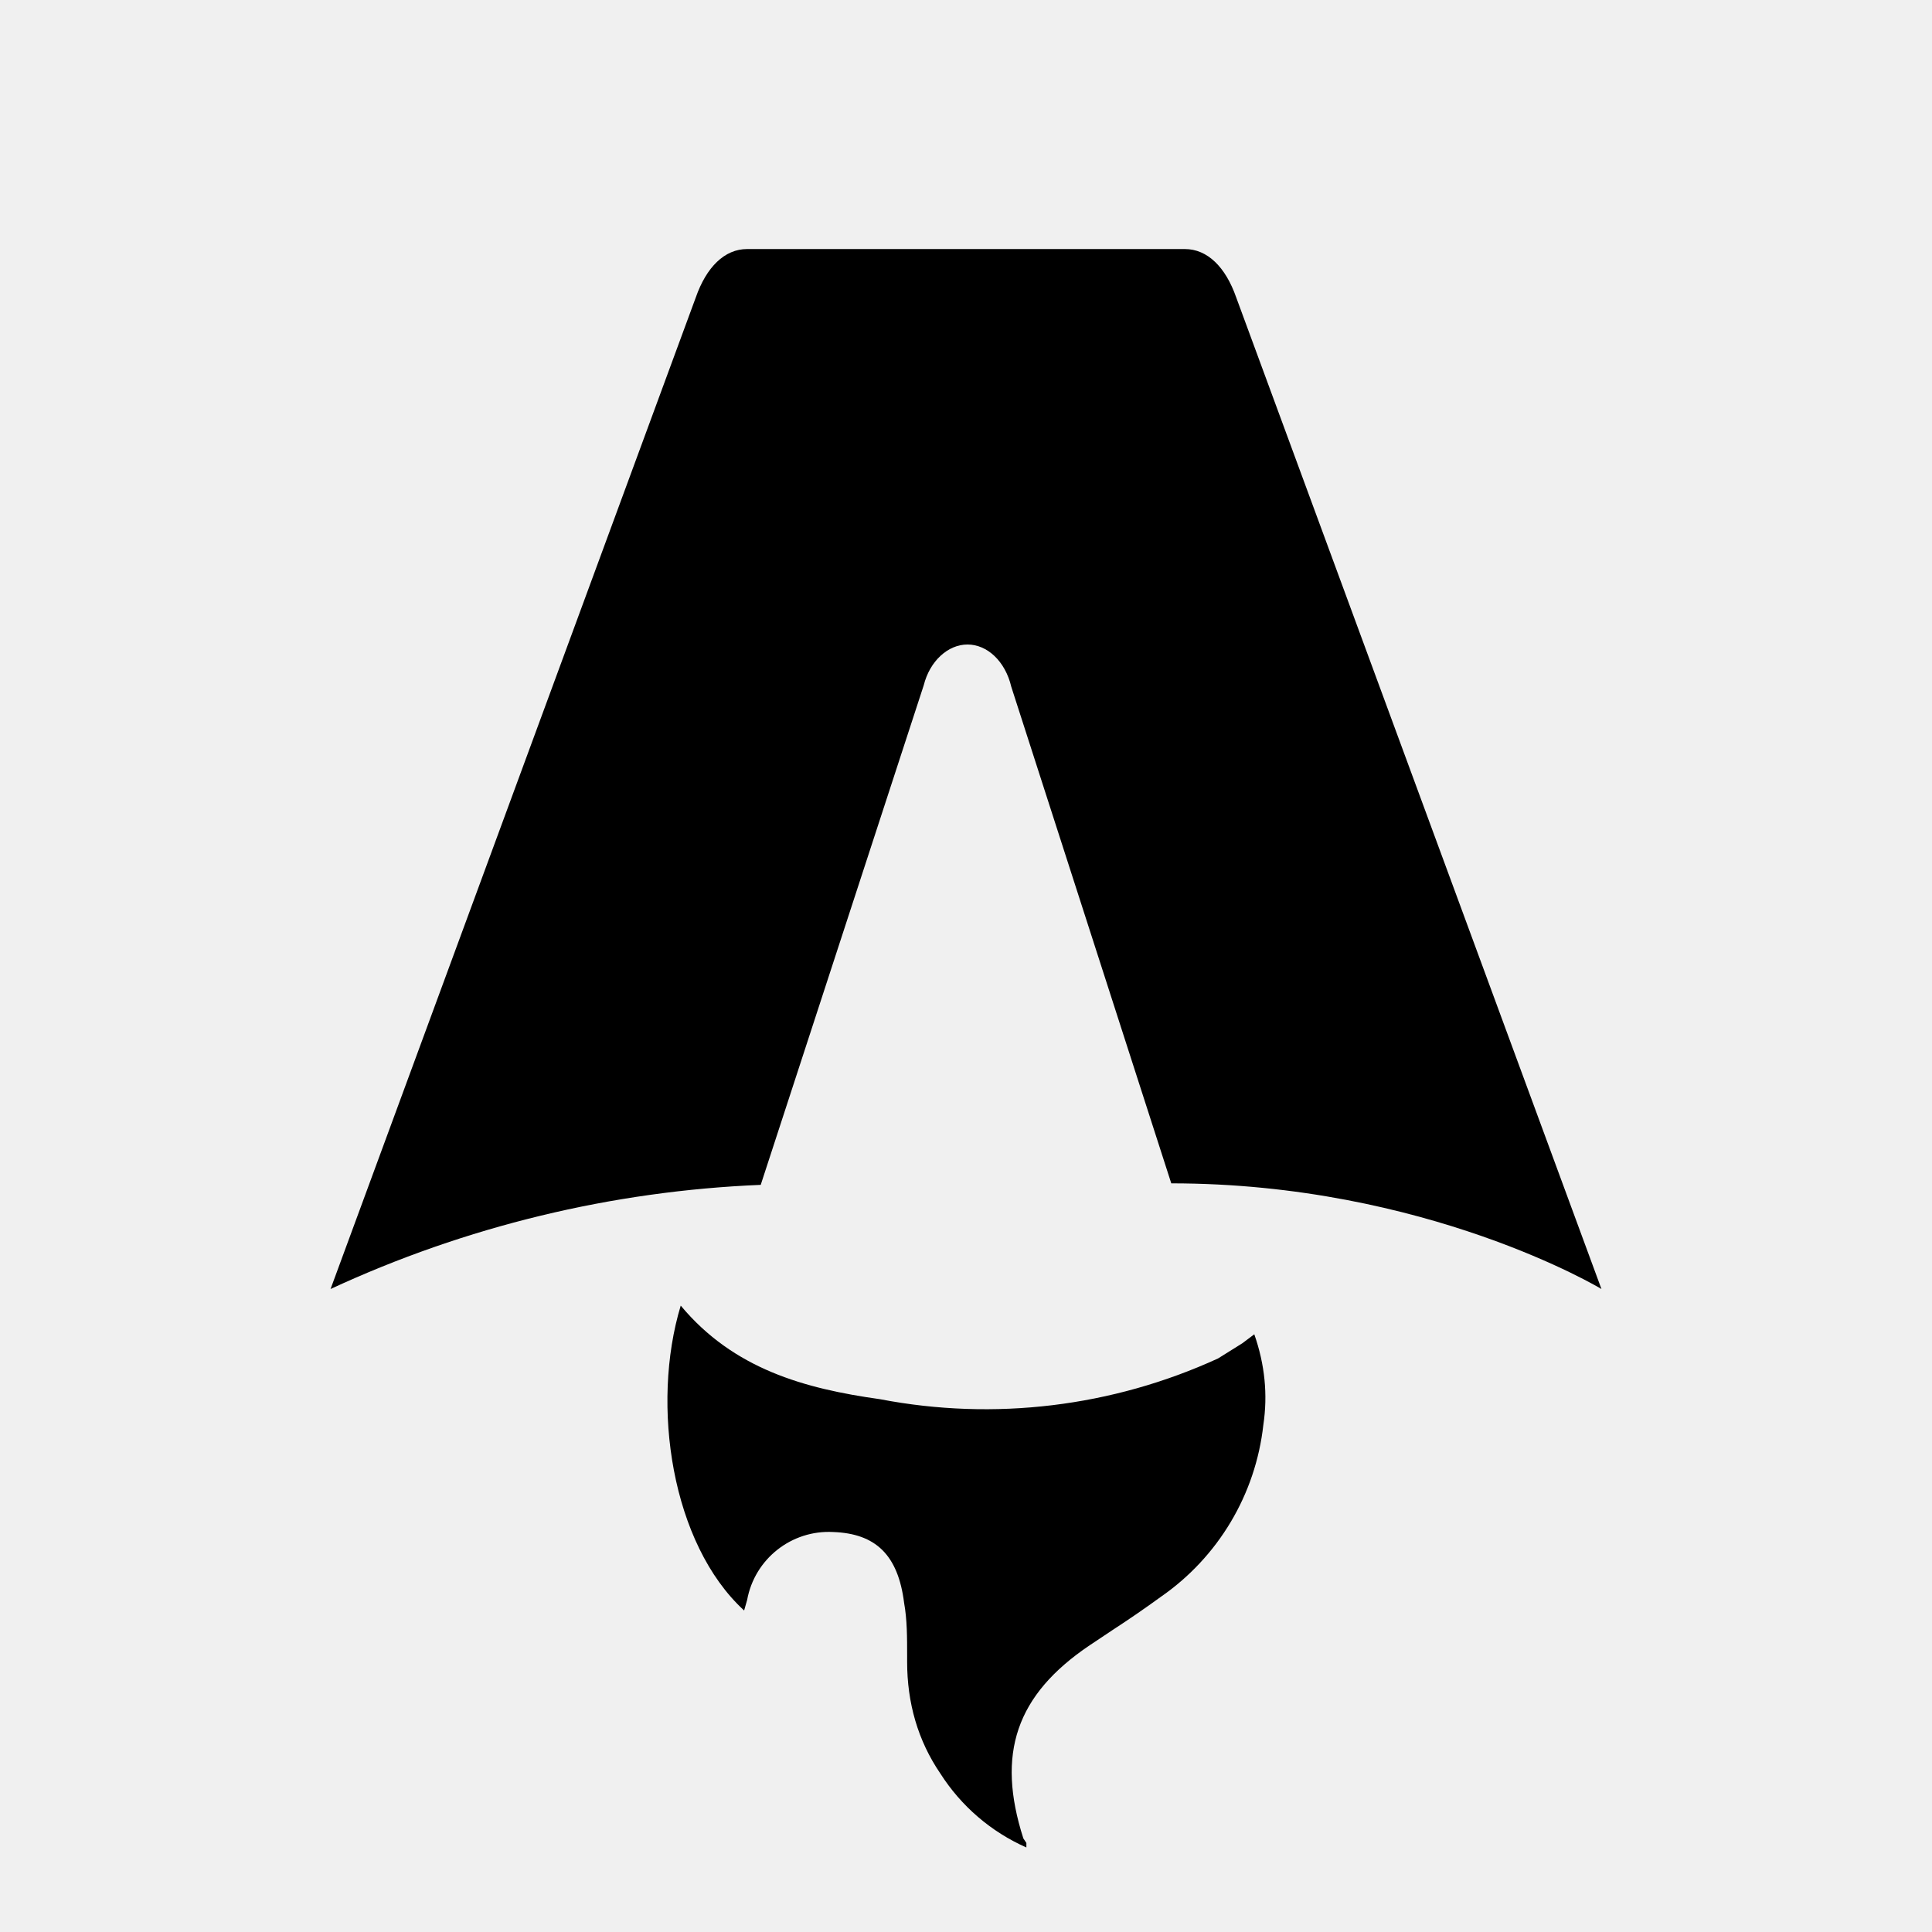
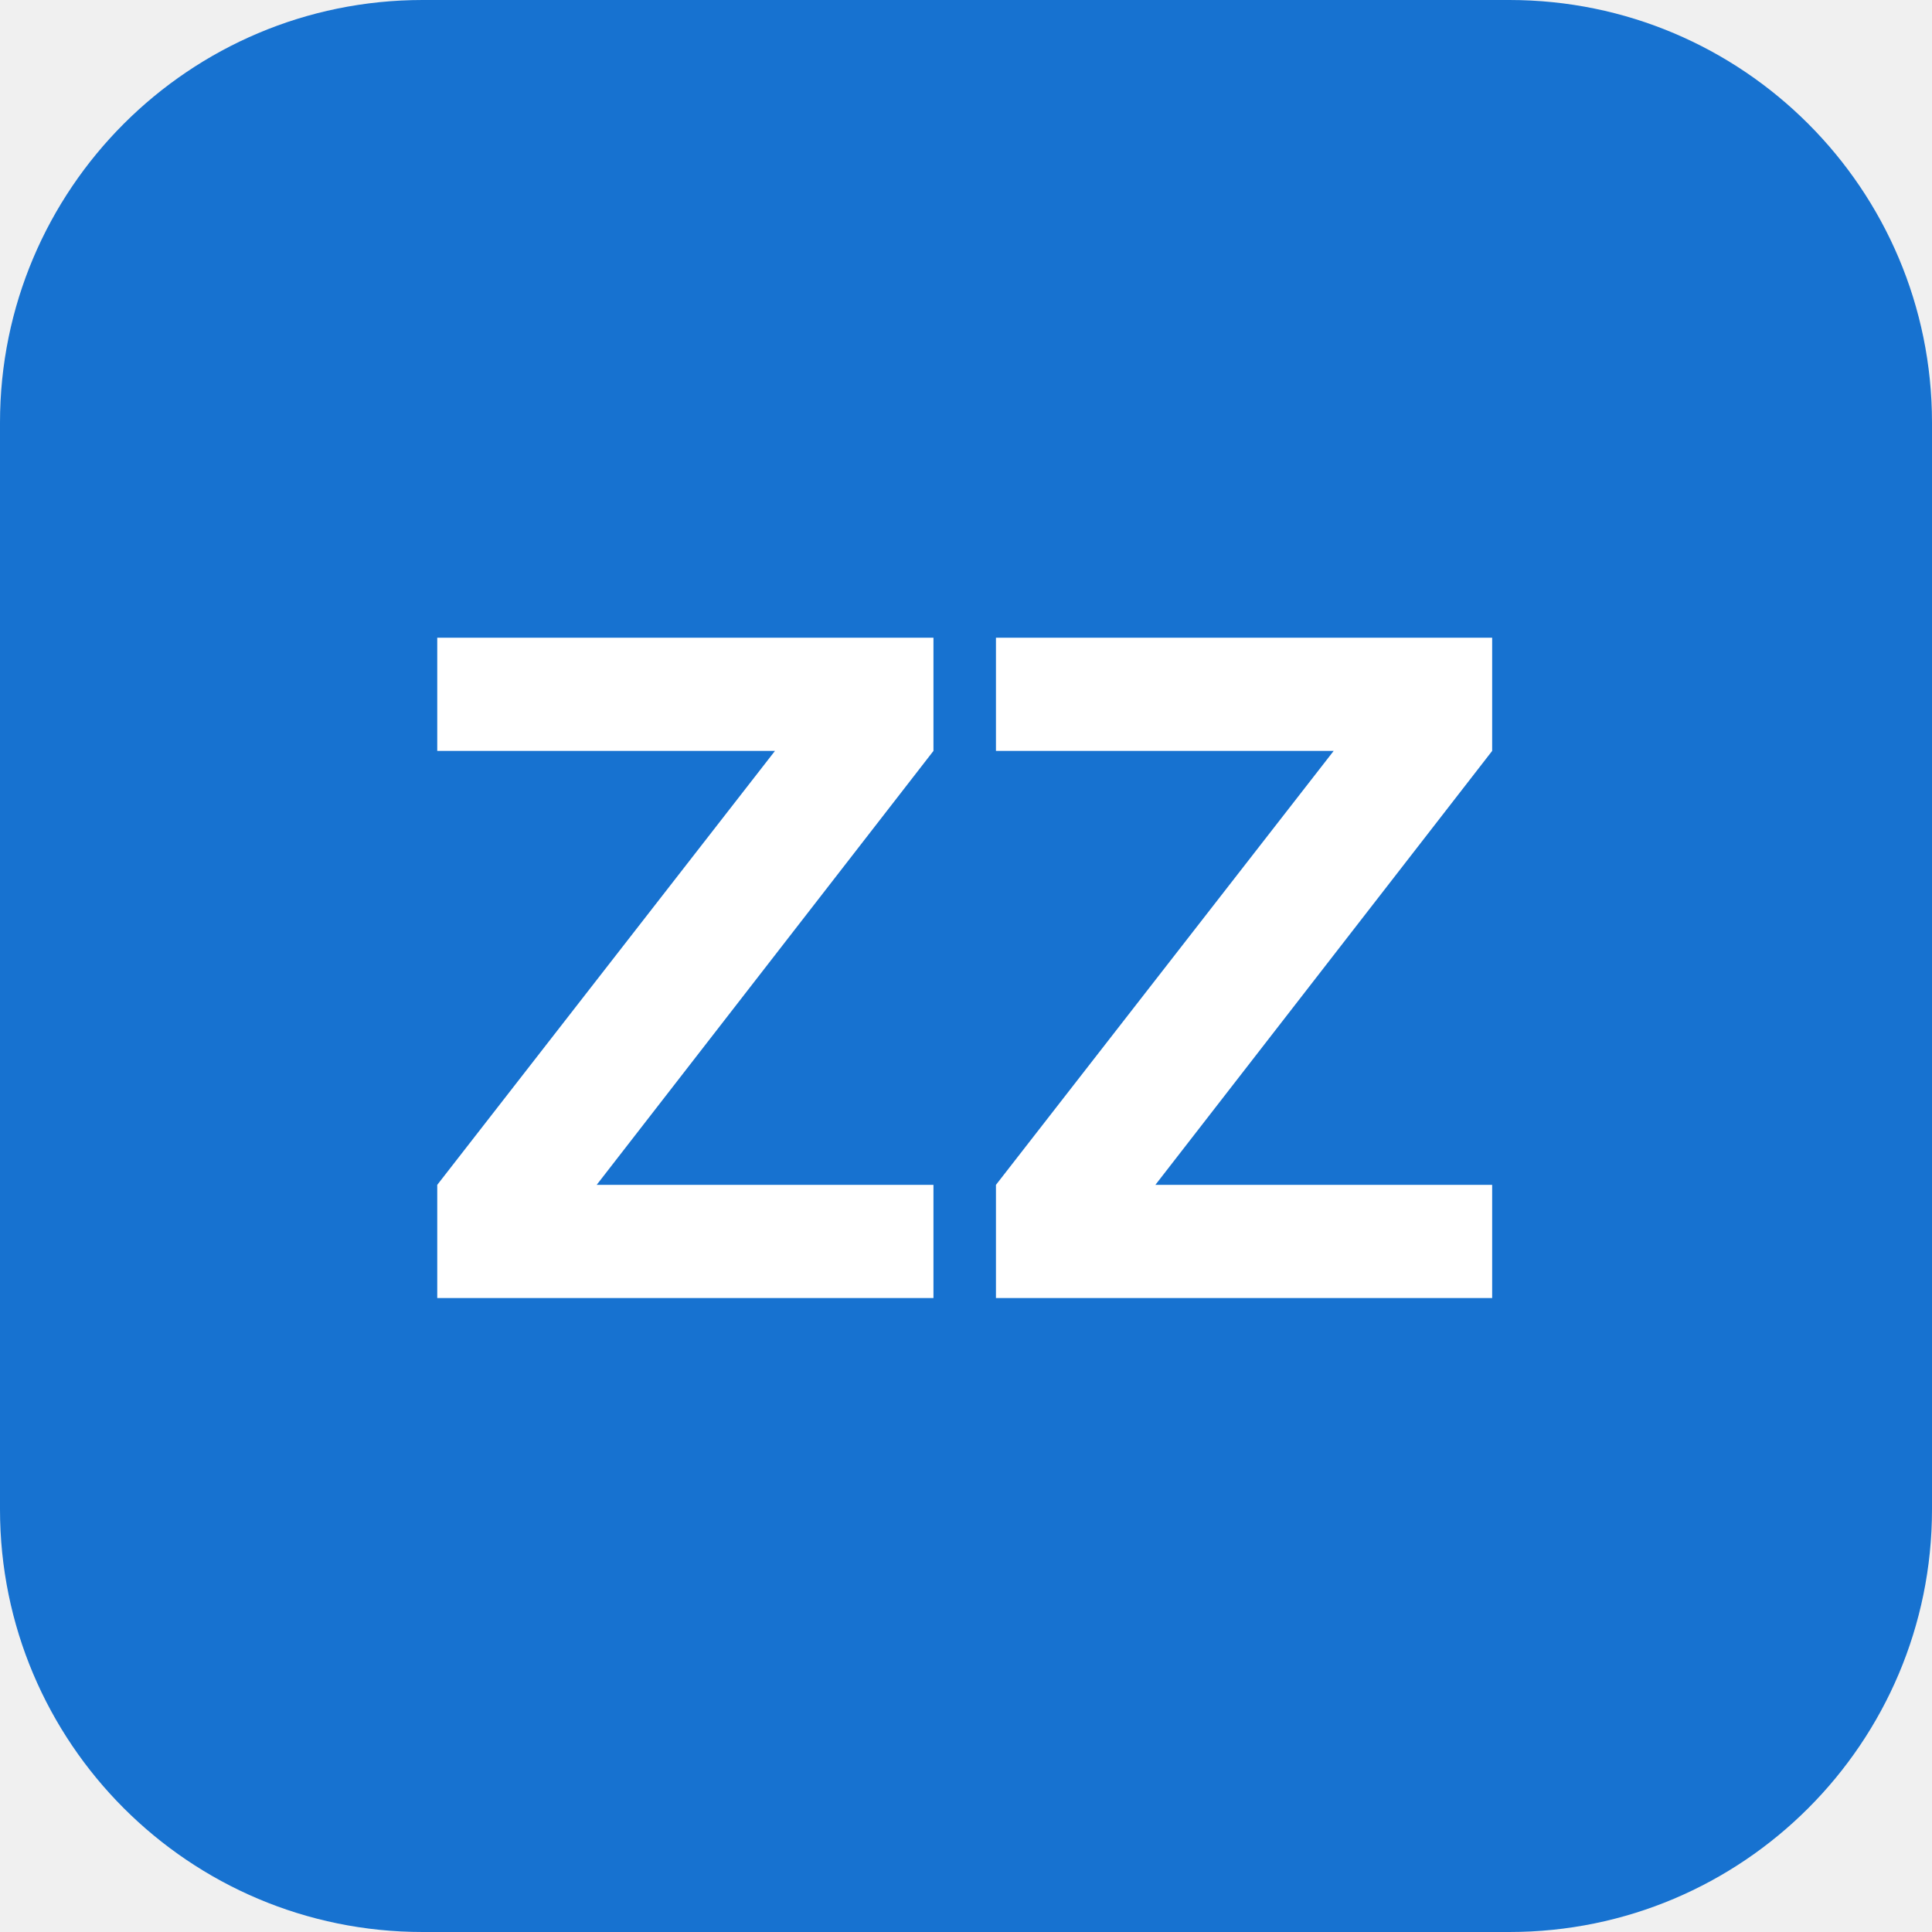
- <svg xmlns="http://www.w3.org/2000/svg" fill="none" viewBox="0 0 128 128">
-   <path d="M50.4 78.5a75.1 75.1 0 0 0-28.5 6.9l24.2-65.7c.7-2 1.9-3.2 3.4-3.2h29c1.5 0 2.7 1.2 3.4 3.2l24.2 65.7s-11.6-7-28.5-7L67 45.5c-.4-1.7-1.6-2.8-2.9-2.8-1.3 0-2.5 1.1-2.9 2.7L50.4 78.5Zm-1.1 28.2Zm-4.2-20.2c-2 6.6-.6 15.8 4.2 20.2a17.5 17.5 0 0 1 .2-.7 5.5 5.5 0 0 1 5.7-4.5c2.8.1 4.3 1.5 4.7 4.7.2 1.1.2 2.3.2 3.5v.4c0 2.7.7 5.2 2.2 7.4a13 13 0 0 0 5.7 4.9v-.3l-.2-.3c-1.8-5.6-.5-9.5 4.4-12.8l1.5-1a73 73 0 0 0 3.2-2.2 16 16 0 0 0 6.8-11.4c.3-2 .1-4-.6-6l-.8.6-1.6 1a37 37 0 0 1-22.4 2.7c-5-.7-9.7-2-13.2-6.2Z" />
-   <style>
-         path { fill: #000; }
-         @media (prefers-color-scheme: dark) {
-             path { fill: #FFF; }
-         }
-     </style>
+ <svg xmlns="http://www.w3.org/2000/svg" viewBox="0 0 64 64">
+   <rect width="64" height="64" rx="14" fill="#1772d0" />
+   <text x="32" y="43" text-anchor="middle" font-family="Helvetica, Arial, sans-serif" font-size="30" font-weight="700" fill="#fff">ZZ</text>
</svg>
